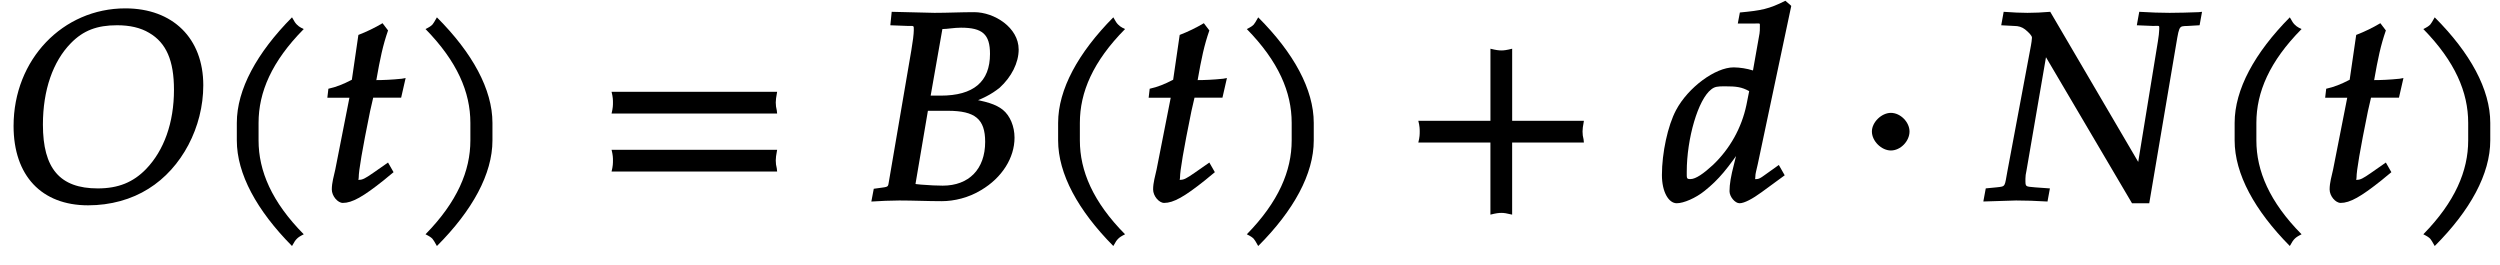
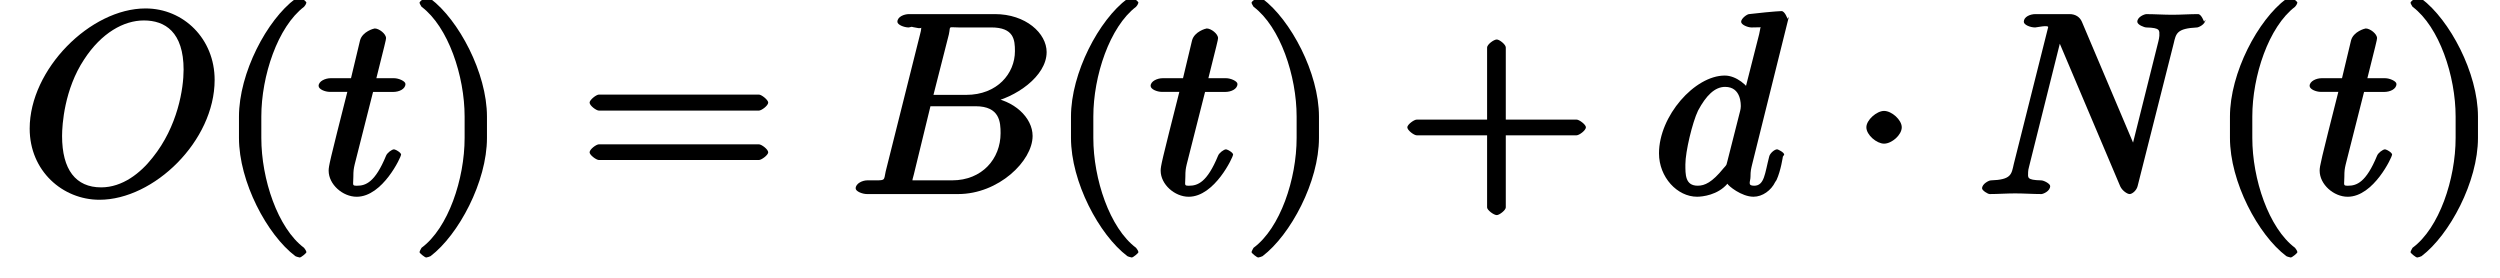
- <svg xmlns="http://www.w3.org/2000/svg" xmlns:xlink="http://www.w3.org/1999/xlink" width="151px" height="16" viewBox="0 0 113 12">
+ <svg xmlns="http://www.w3.org/2000/svg" xmlns:xlink="http://www.w3.org/1999/xlink" width="153px" height="17px" viewBox="0 0 115 13">
  <defs>
    <symbol overflow="visible" id="a">
-       <path d="M9.078-5.219c0-2.125-1.375-3.484-3.531-3.484-2.828 0-5.063 2.312-5.063 5.328C.484-1.125 1.75.219 3.86.219c1.016 0 1.97-.266 2.735-.75C8.109-1.47 9.078-3.328 9.078-5.22zm-1.328.203c0 1.5-.453 2.75-1.266 3.594-.578.594-1.25.875-2.187.875-1.719 0-2.484-.906-2.484-2.89 0-1.563.453-2.86 1.265-3.688.563-.578 1.188-.813 2.094-.813.578 0 1.062.11 1.453.344.781.453 1.125 1.266 1.125 2.578zm0 0" />
+       <path d="M9.031-5.344c0-1.922-1.453-3.343-3.234-3.343-2.578 0-5.422 2.843-5.422 5.624C.375-1.077 1.922.267 3.641.267c2.546 0 5.39-2.75 5.39-5.61zm-1.453-.468c0 .859-.266 2.64-1.453 4.109-.563.719-1.406 1.39-2.406 1.39-1.188 0-1.828-.828-1.828-2.406 0-.531.109-2.187 1.03-3.578.813-1.25 1.86-1.828 2.798-1.828.984 0 1.86.531 1.86 2.313zm0 0" />
    </symbol>
    <symbol overflow="visible" id="b">
-       <path d="M4.203-7.828a.735.735 0 01-.187-.14c-.063-.063-.11-.126-.22-.329-1.593 1.61-2.5 3.266-2.5 4.781v.797c0 1.516.907 3.172 2.5 4.781.11-.203.157-.265.22-.328.062-.062.125-.109.312-.203C2.875.063 2.281-1.344 2.281-2.719v-.797c0-1.39.594-2.78 2.047-4.25zm0 0" />
+       <path d="M4.156 2.719c0-.047-.078-.172-.11-.203-1.234-.922-2-3.22-2-5.141v-1c0-1.906.767-4.203 2-5.14a.457.457 0 00.11-.188c0-.063-.25-.25-.312-.25a1.01 1.01 0 00-.203.062C2.312-8.156 1-5.67 1-3.625v1C1-.578 2.313 1.906 3.64 2.906c.016.016.188.063.204.063.062 0 .312-.203.312-.25zm0 0" />
    </symbol>
    <symbol overflow="visible" id="c">
-       <path d="M3.703-5.516c-.453.047-.86.063-1.156.063.172-.984.297-1.578.531-2.25l-.25-.328a7.16 7.16 0 01-1.094.531l-.296 2.031c-.391.203-.704.328-1.063.407l-.047.406h1l-.64 3.25C.625-1.11.53-.813.53-.5c0 .297.266.61.5.61.422 0 .922-.282 1.86-1.032.218-.172.14-.125.437-.36l-.25-.437-.672.469c-.36.25-.484.313-.625.313-.093 0-.031.046-.031-.11 0-.297.156-1.234.516-3l.14-.61h1.266l.203-.89zm0 0" />
+       <path d="M4.14-5.156c0-.125-.312-.266-.53-.266H2.78c.39-1.562.453-1.797.453-1.875 0-.203-.328-.453-.53-.453-.032 0-.579.14-.688.563l-.422 1.765H.64c-.25 0-.563.14-.563.36 0 .156.297.28.531.28h.813C.594-1.515.547-1.311.547-1.093c0 .64.656 1.219 1.312 1.219 1.22 0 2.079-1.875 2.079-1.969 0-.11-.282-.25-.329-.25-.109 0-.328.172-.375.297C2.72-.547 2.281-.39 1.875-.39c-.25 0-.172-.03-.172-.421 0-.282.016-.375.063-.579l.859-3.39h.953c.25 0 .563-.125.563-.375zm0 0" />
    </symbol>
    <symbol overflow="visible" id="d">
-       <path d="M3.766-2.719v-.797c0-1.515-.907-3.171-2.516-4.78-.11.202-.156.265-.203.327-.063.063-.125.11-.313.203 1.438 1.47 2.032 2.86 2.032 4.25v.797c0 1.375-.594 2.781-2.032 4.25.188.094.25.14.313.203.047.063.094.125.203.329C2.86.452 3.766-1.204 3.766-2.72zm0 0" />
+       <path d="M3.64-2.625v-1c0-2.047-1.328-4.531-2.64-5.516a.774.774 0 00-.203-.062c-.063 0-.313.187-.313.25 0 .031.079.172.094.187 1.25.938 2.016 3.235 2.016 5.141v1c0 1.922-.766 4.219-2.016 5.14-.015.032-.094.157-.094.204 0 .047.25.25.313.25A.774.774 0 001 2.906c1.313-1 2.64-3.484 2.64-5.531zm0 0" />
    </symbol>
    <symbol overflow="visible" id="e">
-       <path d="M8.266-4.078a1.419 1.419 0 01-.047-.36c0-.109.015-.234.062-.484h-7.5c.063.25.063.375.063.484 0 .125 0 .235-.063.5h7.5zm0 2.625a1.332 1.332 0 01-.047-.36c0-.109.015-.234.062-.484h-7.5c.063.25.063.375.063.485 0 .125 0 .25-.063.5h7.5zm0 0" />
+       <path d="M8.828-4.281c0-.125-.312-.375-.437-.375H.906c-.125 0-.437.25-.437.375 0 .14.312.375.437.375h7.485c.125 0 .437-.235.437-.375zm0 2.328c0-.14-.312-.375-.437-.375H.906c-.125 0-.437.234-.437.375 0 .125.312.36.437.36h7.485c.125 0 .437-.235.437-.36zm0 0" />
    </symbol>
    <symbol overflow="visible" id="f">
-       <path d="M6.813-6.844c0-.984-1.094-1.687-2.016-1.687-.594 0-1.203.031-1.797.031l-1.938-.047-.062.61.797.03c.281 0 .266-.03.266.188 0 .172-.047.547-.11.907L.922-.782C.89-.577.875-.624.25-.531L.14.048A21.28 21.28 0 011.407 0c.64 0 1.266.031 1.922.031.563 0 1.219-.156 1.781-.5.954-.562 1.516-1.469 1.516-2.375 0-.515-.203-1-.531-1.265-.313-.25-.766-.391-1.594-.516v.266c.688-.25 1.063-.438 1.453-.75.531-.485.86-1.125.86-1.735zM5.296-2.656c0 1.234-.734 1.984-1.922 1.984-.25 0-.594-.015-.984-.047-.079-.015-.22-.015-.25-.031l.562-3.313h.906c1.235 0 1.688.375 1.688 1.407zm.219-3.985c0 1.266-.75 1.891-2.235 1.891h-.453l.531-3.016c.22 0 .532-.062.844-.062.969 0 1.313.297 1.313 1.187zm0 0" />
+       <path d="M9.234-6.64c0-.891-.984-1.782-2.421-1.782H2.796c-.235 0-.547.125-.547.36 0 .14.313.265.531.265l.14-.031s.11.031.313.062c.22.016.125-.093.125.063 0 .047-.015.078-.046.219l-1.61 6.421c-.11.47.063.422-.875.422-.203 0-.531.141-.531.375 0 .141.312.266.531.266h4.266c1.89 0 3.484-1.547 3.484-2.719 0-.86-.875-1.687-2.047-1.812v.265c1.25-.234 2.703-1.25 2.703-2.375zM7.75-6.689c0 1.047-.828 2.047-2.281 2.047H3.937l.72-2.828c.093-.422-.063-.328.452-.328h1.532c1.062 0 1.109.578 1.109 1.11zm-.672 3.844c0 1.188-.86 2.203-2.266 2.203h-1.89c-.125-.015.031.11.031 0 0-.03 0-.046.063-.265l.78-3.203h2.11c1.14 0 1.172.75 1.172 1.265zm0 0" />
    </symbol>
    <symbol overflow="visible" id="g">
-       <path d="M8.266-2.766a1.332 1.332 0 01-.047-.359c0-.11.015-.234.062-.484h-3.25v-3.266c-.25.063-.375.078-.484.078-.125 0-.25-.016-.5-.078v3.266H.78c.063.25.063.375.063.484 0 .125 0 .25-.063.5h3.266V.641c.25-.063.375-.079.5-.079.11 0 .234.016.484.079v-3.266h3.25zm0 0" />
+       <path d="M8.828-3.125c0-.125-.312-.36-.437-.36H5.078v-3.374c0-.141-.297-.375-.422-.375-.14 0-.453.234-.453.375v3.375H.906c-.125 0-.437.234-.437.359 0 .14.312.375.437.375h3.297V.625c0 .125.313.36.453.36.125 0 .422-.235.422-.36V-2.75h3.313c.125 0 .437-.234.437-.375zm0 0" />
    </symbol>
    <symbol overflow="visible" id="h">
-       <path d="M5.875-8.86l-.219-.187c-.75.375-1.078.438-2.062.531l-.094.5h.75c.281 0 .25-.046.25.157 0 .109 0 .203-.016.296L4.188-5.89a3.109 3.109 0 00-.875-.14c-.829 0-2.063.906-2.61 1.937-.375.703-.64 1.938-.64 2.938C.063-.375.374.125.734.125c.313 0 .86-.234 1.266-.563.64-.515 1.031-.984 1.844-2.187l-.25-.094-.266 1.078c-.14.532-.203.907-.203 1.22 0 .25.25.546.453.546.219 0 .594-.203 1-.5l1.047-.766-.266-.468-.656.468c-.172.125-.25.172-.36.172-.093 0-.046.031-.046-.14 0-.094.031-.204.11-.547l1.515-7.157zM4.031-5.03l-.14.703A5.233 5.233 0 012.375-1.61c-.422.39-.781.64-1.016.64-.187 0-.171-.031-.171-.328 0-1.516.515-3.281 1.109-3.734.156-.125.281-.14.61-.14.53 0 .765.03 1.109.218zm0 0" />
+       <path d="M6.297-8.203s-.125-.36-.281-.36c-.188 0-1.313.11-1.516.141-.094 0-.375.203-.375.36 0 .14.313.265.484.265.579 0 .407-.047.407.078l-.047.235-.719 2.828h.406c-.218-.438-.765-.89-1.297-.89-1.406 0-3.078 1.89-3.078 3.64 0 1.125.86 2.031 1.781 2.031.25 0 .97-.078 1.422-.61.032.094.657.61 1.22.61.421 0 .827-.297 1.015-.688l.062-.093c.203-.438.297-1.094.297-1.094l.063-.094c0-.11-.297-.25-.329-.25-.125 0-.343.188-.375.344-.203.781-.218 1.36-.703 1.36-.328 0-.171-.188-.171-.422 0-.282.03-.375.078-.579l1.718-6.906zm-2.188 4.11c0 .062-.015.14-.03.202l-.595 2.344c-.062.203 0 .14-.187.344-.531.656-.875.812-1.203.812-.594 0-.578-.53-.578-1 0-.593.328-1.968.593-2.515.375-.703.782-1.11 1.266-1.11.766 0 .734.844.734.922zm0 0" />
    </symbol>
    <symbol overflow="visible" id="i">
-       <path d="M2.516-3.125c0-.422-.407-.844-.844-.844-.422 0-.86.422-.86.844 0 .438.438.86.86.86.437 0 .844-.422.844-.86zm0 0" />
+       <path d="M2.484-3.125c0-.344-.468-.766-.828-.766-.343 0-.828.422-.828.766 0 .36.485.766.828.766.36 0 .828-.407.828-.766zm0 0" />
    </symbol>
    <symbol overflow="visible" id="j">
-       <path d="M9.61-8.531c-.438.015-.876.031-1.313.031-.422 0-.844-.016-1.375-.047l-.11.61.735.03c.312 0 .281-.046.281.157 0 .078-.031.39-.062.547L6.812-1.36l.235-.094L2.89-8.547c-.375.031-.704.047-1.032.047-.312 0-.64-.016-1.078-.047l-.11.61.579.03c.203 0 .36.048.5.157.172.14.313.281.313.375 0 .078-.032.281-.047.36L.953-1.345c-.14.735-.062.703-.5.75l-.484.047-.11.594L1.344 0c.453 0 .89.016 1.422.047l.109-.594-.656-.047c-.469-.047-.453 0-.453-.39 0-.11.015-.235.046-.36l.954-5.547-.25.094L6.594.125h.781l1.14-6.734c.235-1.344.157-1.282.594-1.297l.547-.032.11-.609zm0 0" />
+       <path d="M10.656-8.063s-.125-.359-.281-.359c-.39 0-.813.031-1.203.031-.406 0-.828-.03-1.219-.03-.078 0-.422.124-.422.358 0 .141.328.266.422.266.672.016.61.14.61.39 0 .048-.032.22-.047.266L7.187-1.828h.391l-2.64-6.234c-.094-.22-.297-.36-.579-.36H2.766c-.25 0-.547.125-.547.36 0 .14.297.265.531.265.063 0 .61-.125.61-.016L1.75-1.405c-.11.484-.11.734-1.078.765-.078 0-.406.157-.406.375C.266-.172.53 0 .625 0 1 0 1.422-.031 1.813-.031c.406 0 .843.031 1.234.031.062 0 .406-.125.406-.375 0-.11-.297-.266-.422-.266-.703-.015-.61-.14-.61-.39 0-.078.017-.14.048-.266l1.469-5.875c-.172-.281-.172-.25-.25-.375L6.733-.359c.094.203.329.359.438.359.125 0 .328-.172.375-.375l1.687-6.672c.11-.469.141-.703 1.094-.75.063 0 .39-.14.39-.36zm0 0" />
    </symbol>
  </defs>
-   <use xlink:href="#a" x=".006" y="9.082" />
-   <use xlink:href="#b" x="9.307" y="9.082" />
-   <use xlink:href="#c" x="14.376" y="9.082" />
-   <use xlink:href="#d" x="18.417" y="9.082" />
-   <use xlink:href="#e" x="26.798" y="9.082" />
-   <use xlink:href="#f" x="39.207" y="9.082" />
-   <use xlink:href="#b" x="46.512" y="9.082" />
-   <use xlink:href="#c" x="51.581" y="9.082" />
-   <use xlink:href="#d" x="55.622" y="9.082" />
-   <use xlink:href="#g" x="63.345" y="9.082" />
-   <use xlink:href="#h" x="75.097" y="9.082" />
+   <use xlink:href="#a" x=".014" y="9.082" />
+   <use xlink:href="#b" x="9.184" y="9.082" />
+   <use xlink:href="#c" x="13.834" y="9.082" />
+   <use xlink:href="#d" x="18.15" y="9.082" />
+   <use xlink:href="#e" x="26.124" y="9.082" />
+   <use xlink:href="#f" x="38.749" y="9.082" />
+   <use xlink:href="#b" x="48.122" y="9.082" />
+   <use xlink:href="#c" x="52.772" y="9.082" />
+   <use xlink:href="#d" x="57.088" y="9.082" />
+   <use xlink:href="#g" x="64.393" y="9.082" />
  <g>
-     <use xlink:href="#i" x="83.86" y="9.082" />
+     <use xlink:href="#h" x="76.36" y="9.082" />
  </g>
  <g>
-     <use xlink:href="#j" x="89.861" y="9.082" />
+     <use xlink:href="#i" x="85.518" y="9.082" />
  </g>
  <g>
-     <use xlink:href="#b" x="99.808" y="9.082" />
-     <use xlink:href="#c" x="104.877" y="9.082" />
+     <use xlink:href="#j" x="91.495" y="9.082" />
  </g>
  <g>
-     <use xlink:href="#d" x="108.918" y="9.082" />
+     <use xlink:href="#b" x="102.362" y="9.082" />
+     <use xlink:href="#c" x="107.013" y="9.082" />
+     <use xlink:href="#d" x="111.329" y="9.082" />
  </g>
</svg>
